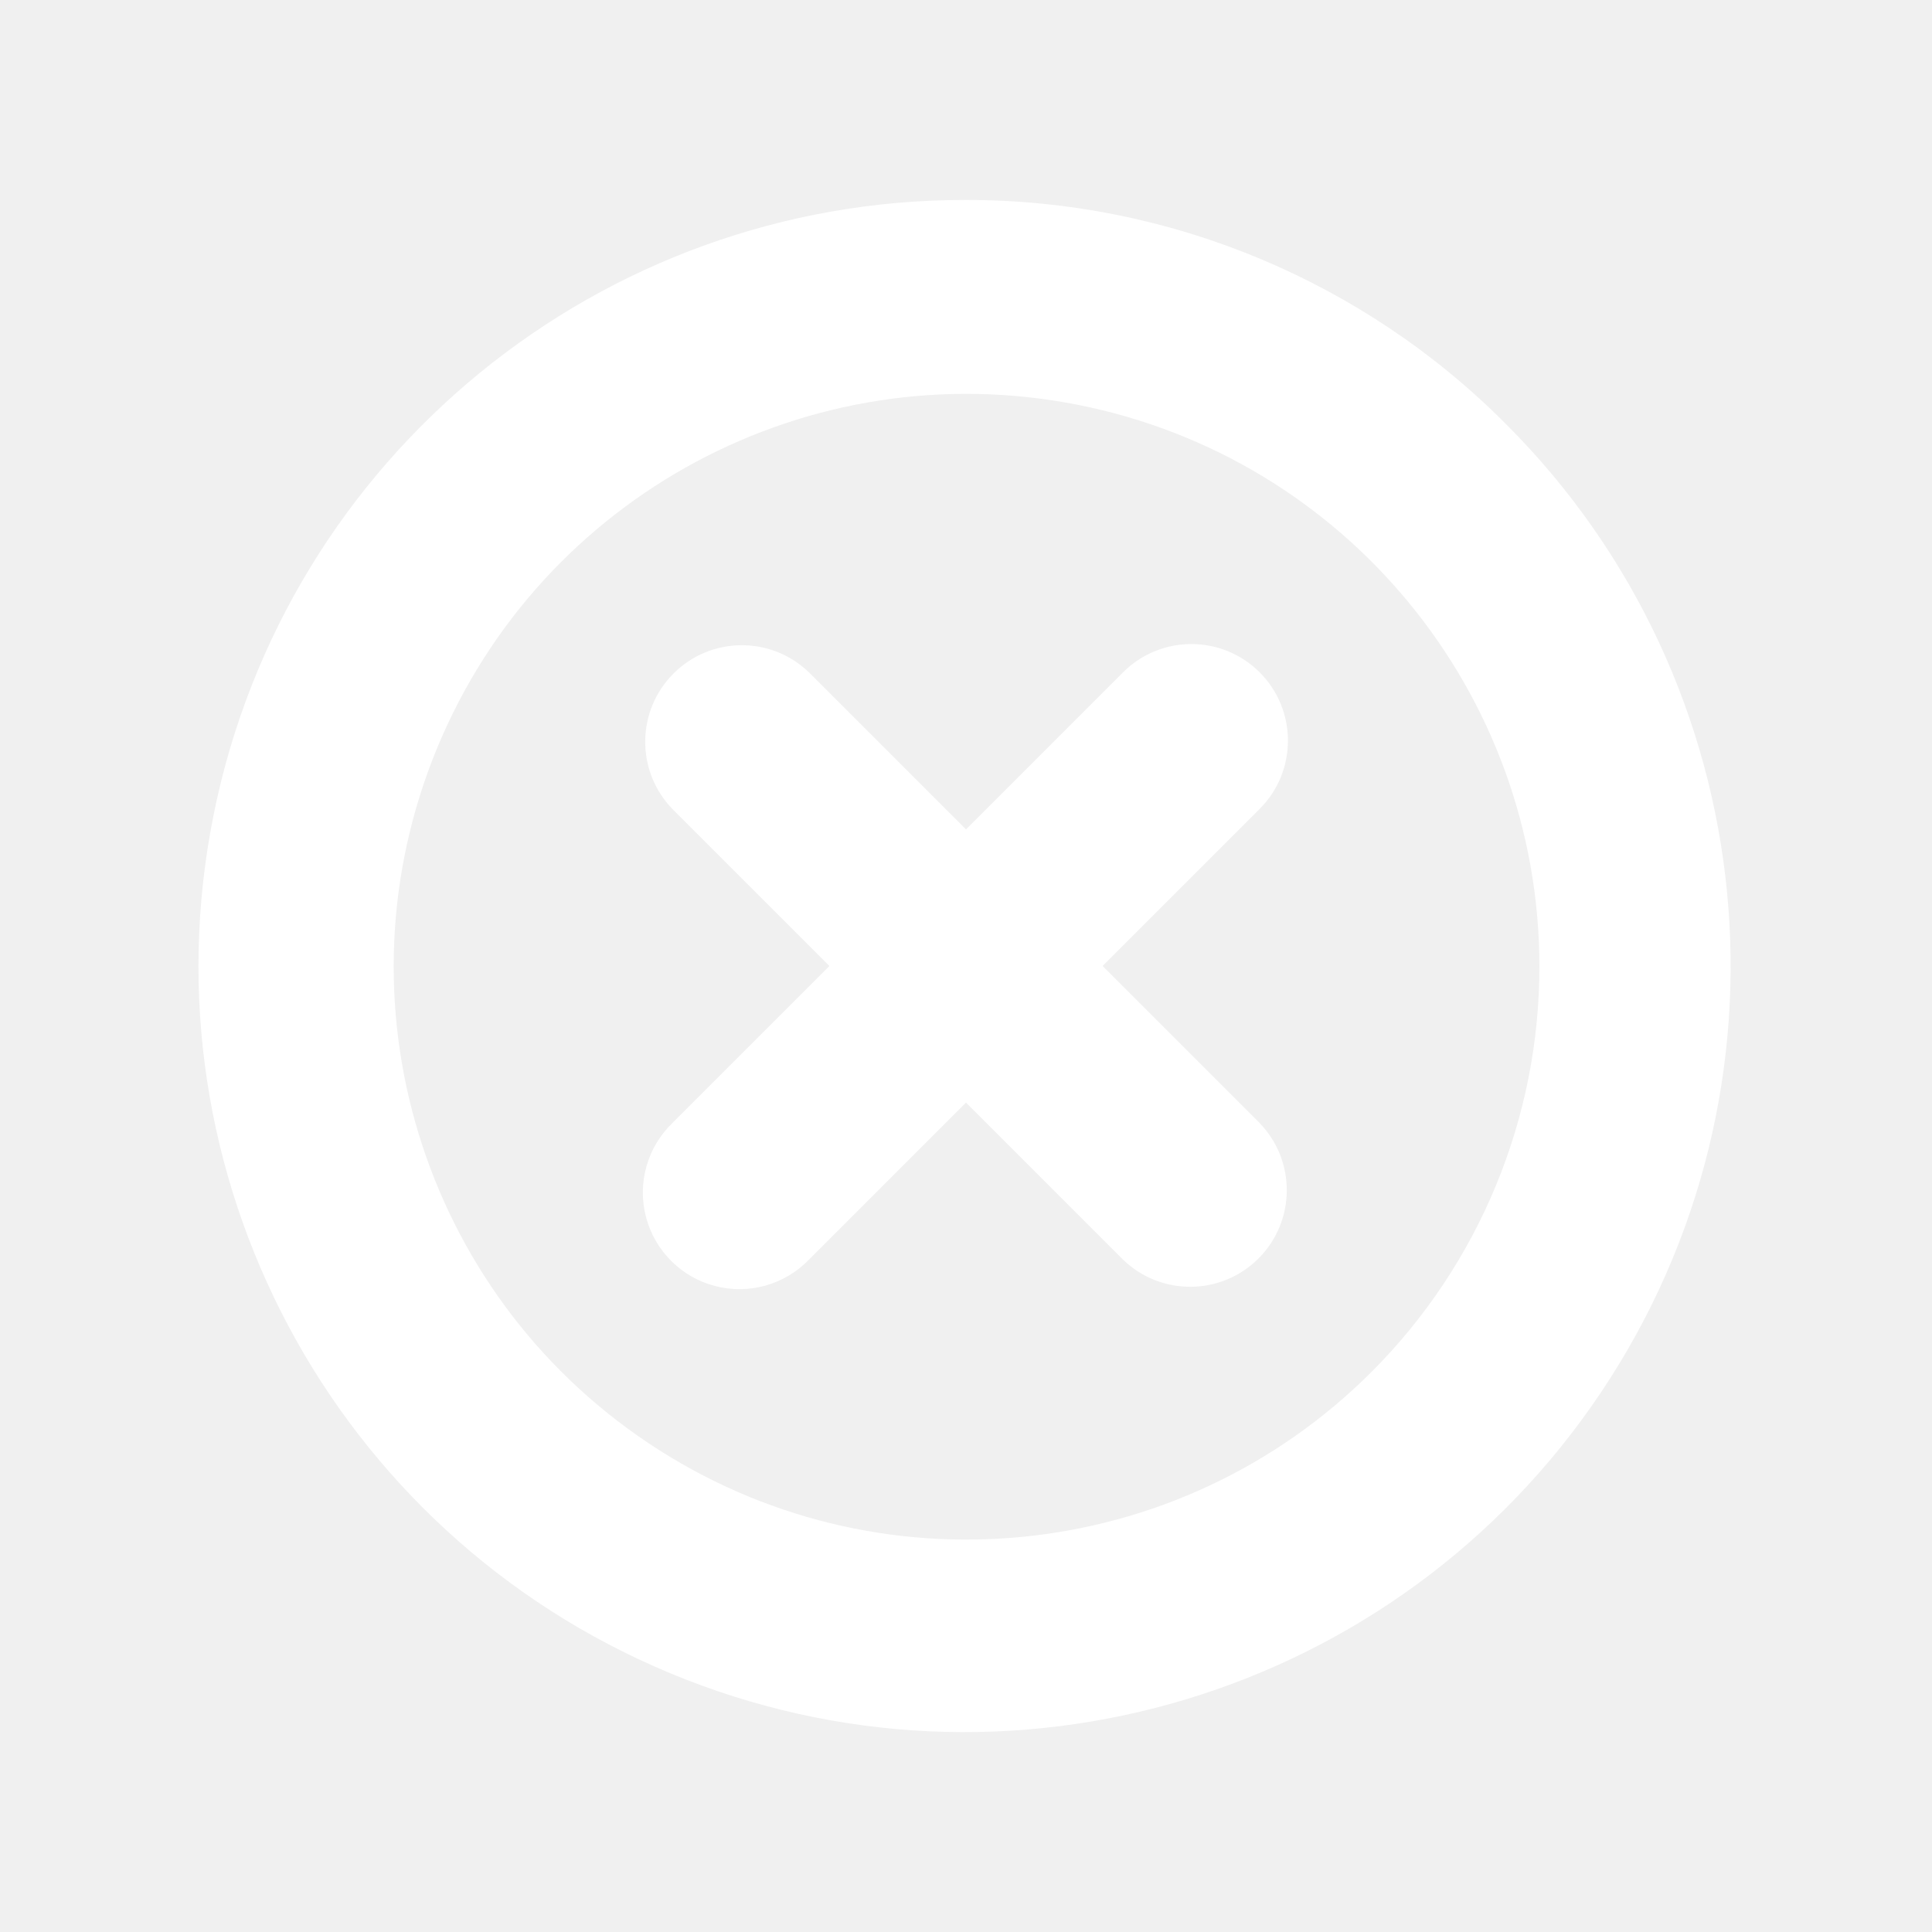
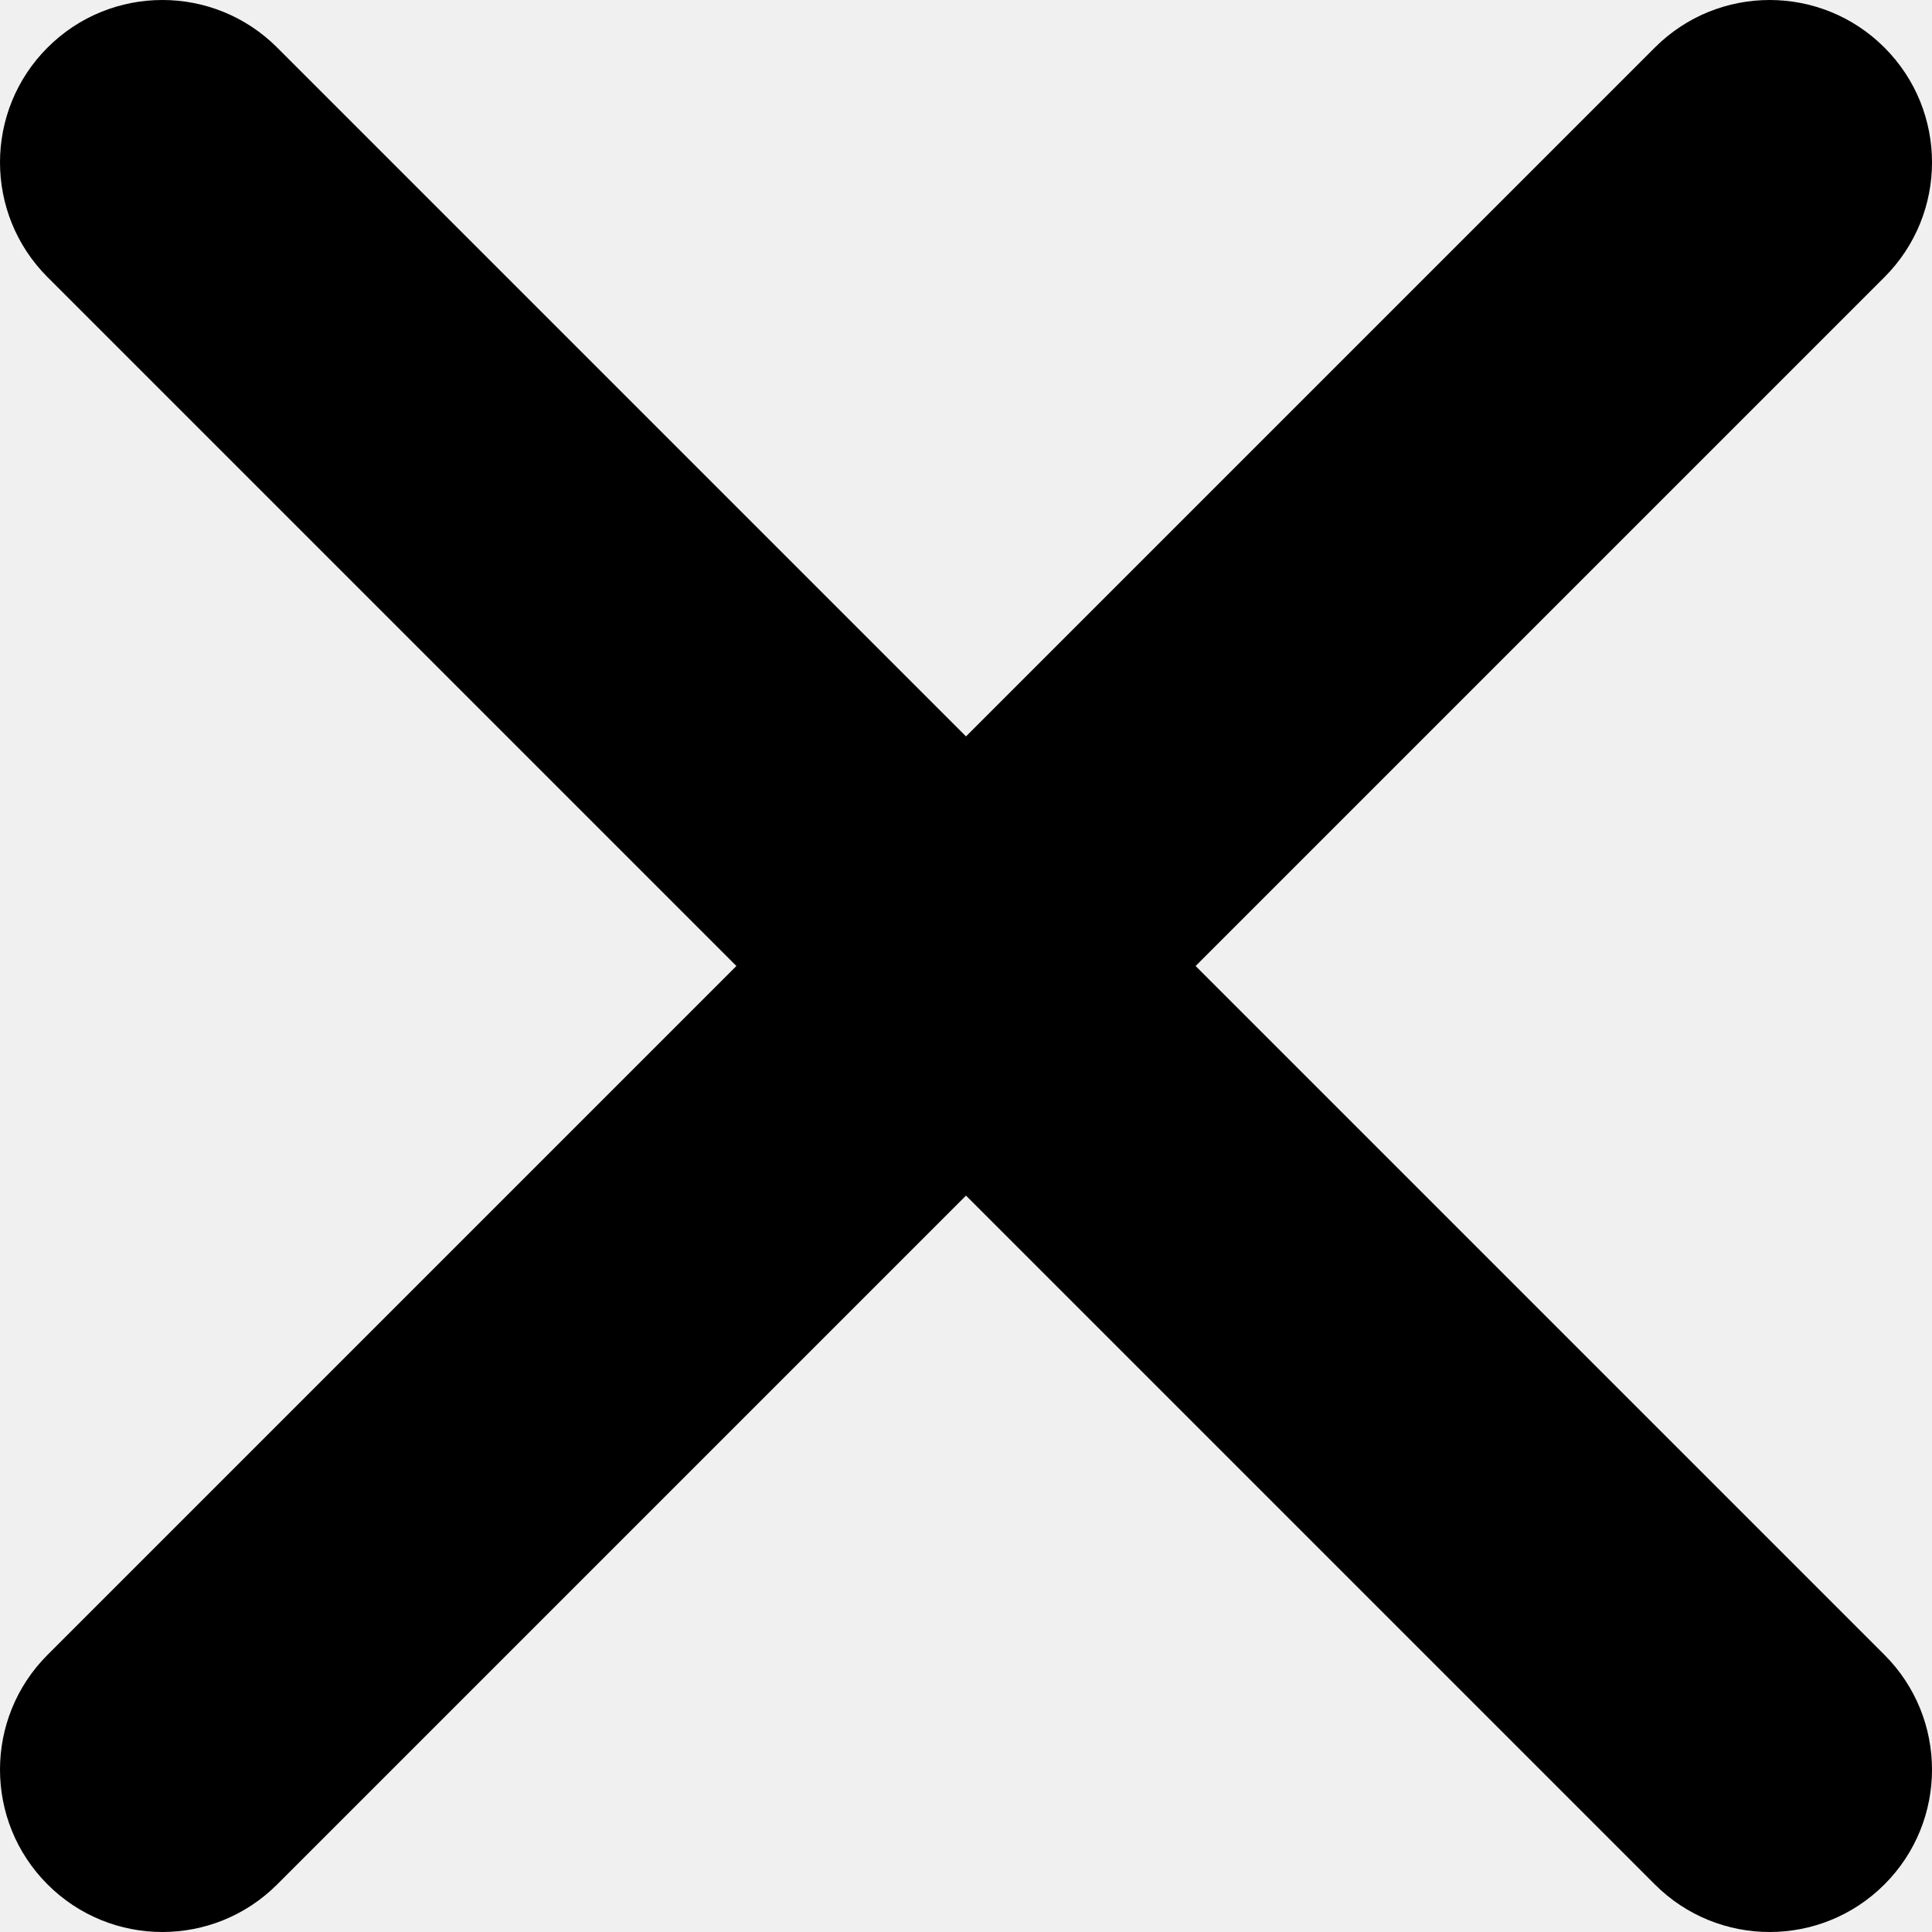
- <svg xmlns="http://www.w3.org/2000/svg" data-name="Layer 1" viewBox="0 0 100 100" x="0px" y="0px">
-   <path fill="#fff" d="M50,10.35A39.65,39.65,0,1,0,78,22,39.38,39.38,0,0,0,50,10.35ZM71,71a29.65,29.65,0,1,1,8.68-21A29.68,29.68,0,0,1,71,71Z" />
-   <path fill="#fff" d="M65.2,34.8a5,5,0,0,0-7.07,0L50,42.93,41.87,34.8a5,5,0,0,0-7.07,7.07L42.93,50,34.8,58.13a5,5,0,1,0,7.07,7.07L50,57.07l8.13,8.13a5,5,0,0,0,7.07-7.07L57.07,50l8.13-8.13A5,5,0,0,0,65.2,34.8Z" />
+ <svg xmlns="http://www.w3.org/2000/svg" version="1.1" id="Capa_1" x="0px" y="0px" viewBox="0 0 212.982 212.982" style="enable-background:new 0 0 212.982 212.982;" xml:space="preserve">
+   <g id="Close">
+     <path style="fill-rule:evenodd;clip-rule:evenodd;" d="M131.804,106.491l75.936-75.936c6.99-6.99,6.99-18.323,0-25.312   c-6.99-6.99-18.322-6.99-25.312,0l-75.937,75.937L30.554,5.242c-6.99-6.99-18.322-6.99-25.312,0c-6.989,6.99-6.989,18.323,0,25.312   l75.937,75.936L5.242,182.427c-6.989,6.99-6.989,18.323,0,25.312c6.99,6.99,18.322,6.99,25.312,0l75.937-75.937l75.937,75.937   c6.989,6.99,18.322,6.99,25.312,0c6.99-6.99,6.99-18.322,0-25.312L131.804,106.491z" />
+   </g>
+   <g>
+ </g>
+   <g>
+ </g>
+   <g>
+ </g>
+   <g>
+ </g>
+   <g>
+ </g>
+   <g>
+ </g>
+   <g>
+ </g>
+   <g>
+ </g>
+   <g>
+ </g>
+   <g>
+ </g>
+   <g>
+ </g>
+   <g>
+ </g>
+   <g>
+ </g>
+   <g>
+ </g>
+   <g>
+ </g>
</svg>
